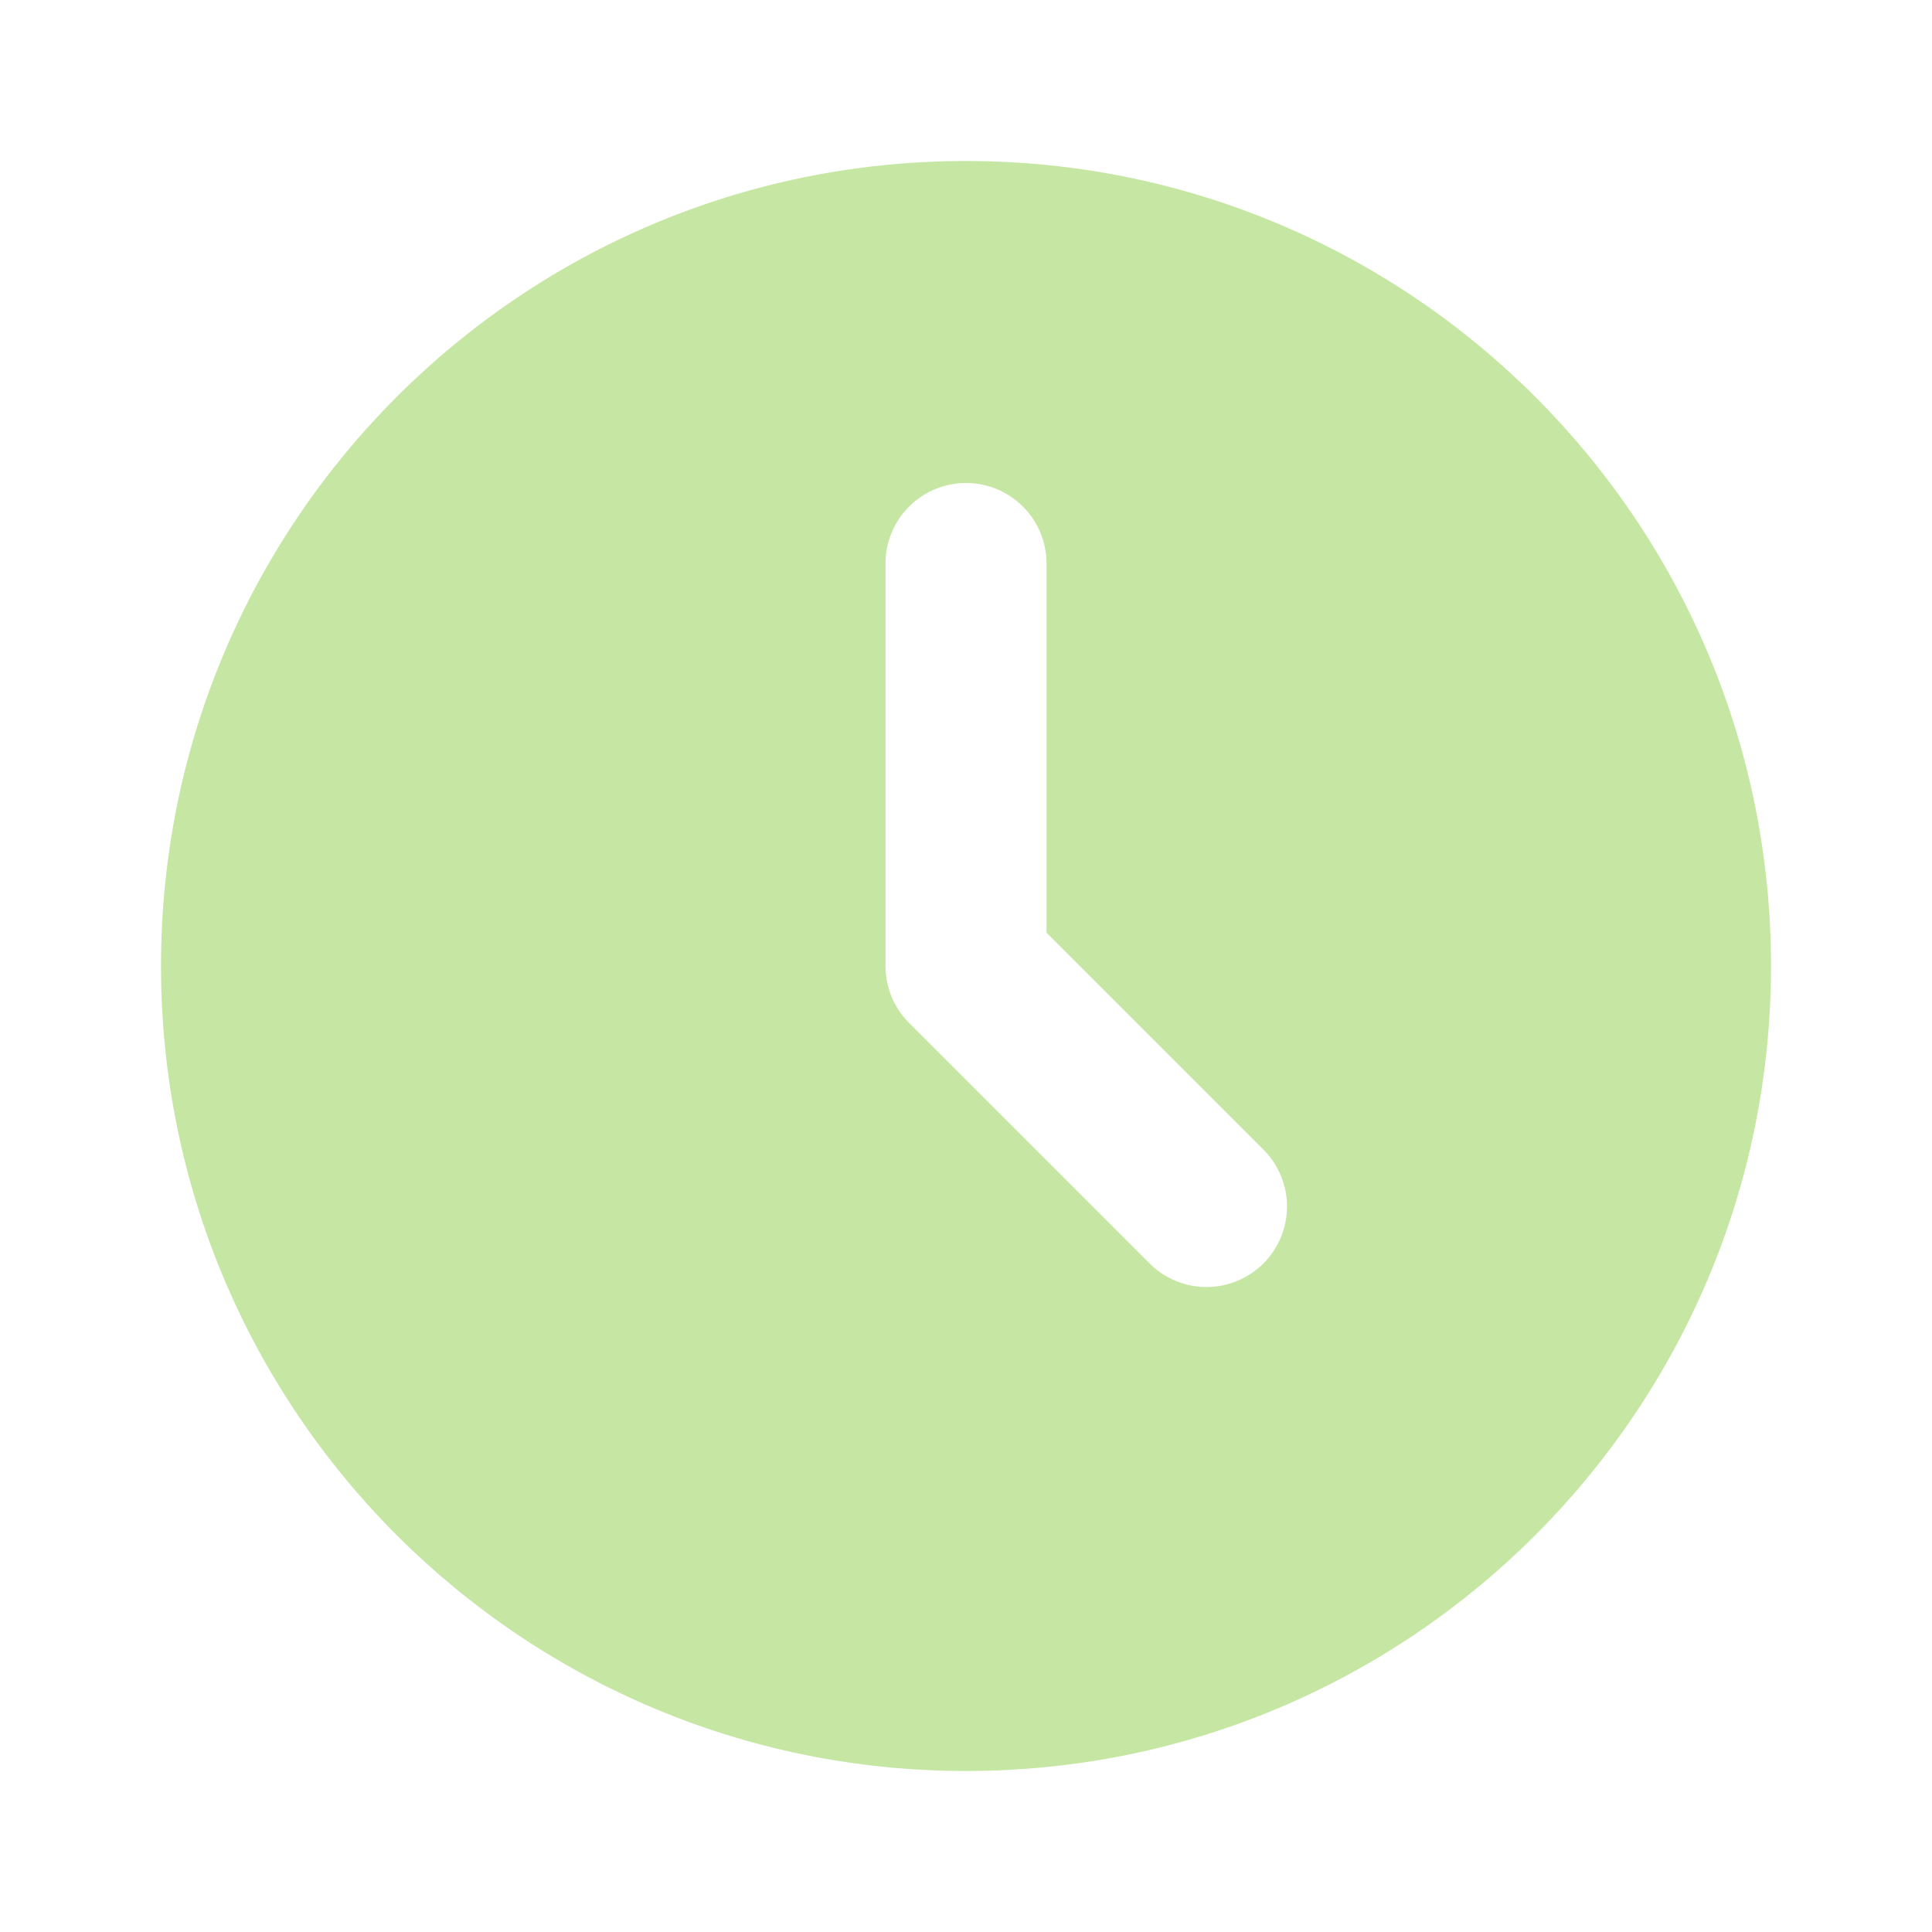
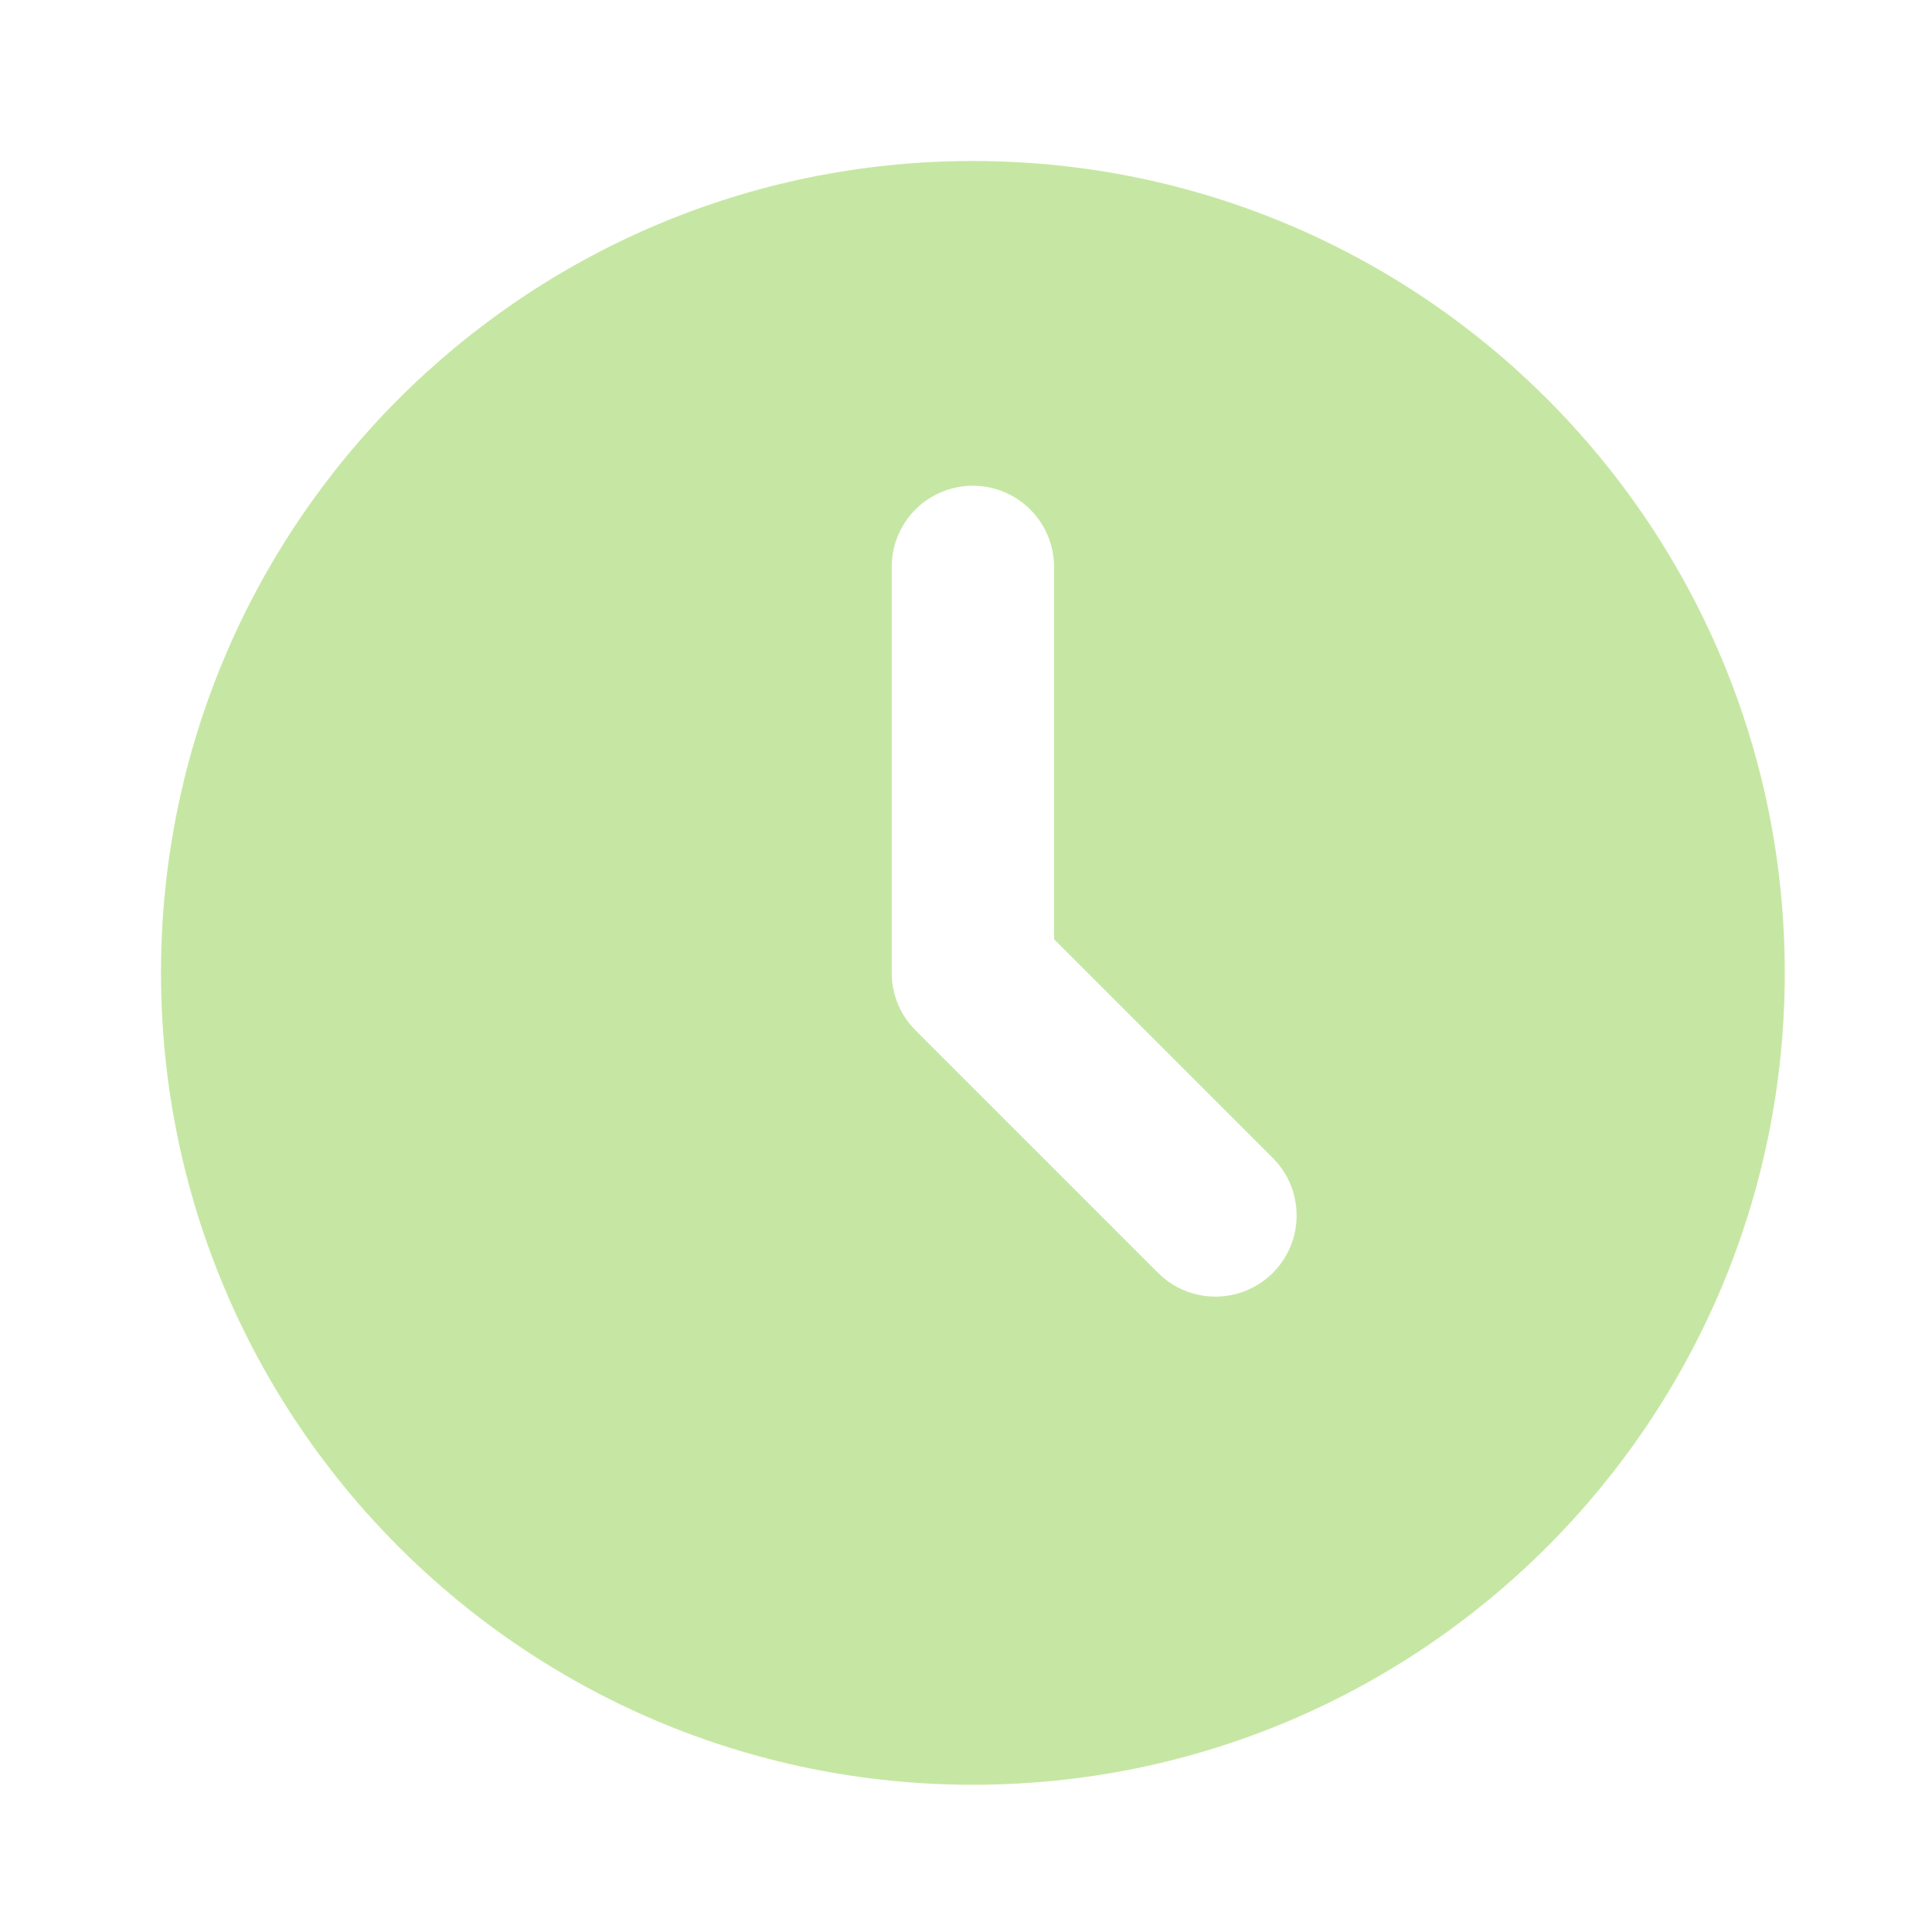
<svg xmlns="http://www.w3.org/2000/svg" width="24" height="24" viewBox="0 0 24 24" fill="none">
-   <path d="M12 2C17.523 2 22 6.477 22 12C22 17.523 17.523 22 12 22C6.477 22 2 17.523 2 12C2 6.477 6.477 2 12 2ZM12 6C11.735 6 11.48 6.105 11.293 6.293C11.105 6.48 11 6.735 11 7V12C11 12.265 11.105 12.52 11.293 12.707L14.293 15.707C14.482 15.889 14.734 15.99 14.996 15.988C15.259 15.985 15.509 15.88 15.695 15.695C15.88 15.509 15.985 15.259 15.988 14.996C15.99 14.734 15.889 14.482 15.707 14.293L13 11.586V7C13 6.735 12.895 6.48 12.707 6.293C12.52 6.105 12.265 6 12 6Z" fill="#C6E7A3" />
+   <path d="M12.085 2C17.655 2 22.171 6.515 22.171 12.085C22.171 17.655 17.655 22.171 12.085 22.171C6.515 22.171 2 17.655 2 12.085C2 6.515 6.515 2 12.085 2ZM12.085 6.034C11.818 6.034 11.561 6.14 11.372 6.329C11.183 6.519 11.077 6.775 11.077 7.043V12.085C11.077 12.353 11.183 12.609 11.372 12.798L14.398 15.824C14.588 16.008 14.843 16.109 15.107 16.107C15.372 16.105 15.625 15.999 15.812 15.812C15.999 15.625 16.105 15.372 16.107 15.107C16.109 14.843 16.008 14.588 15.824 14.398L13.094 11.668V7.043C13.094 6.775 12.988 6.519 12.798 6.329C12.609 6.14 12.353 6.034 12.085 6.034Z" fill="#C6E7A3" />
</svg>
